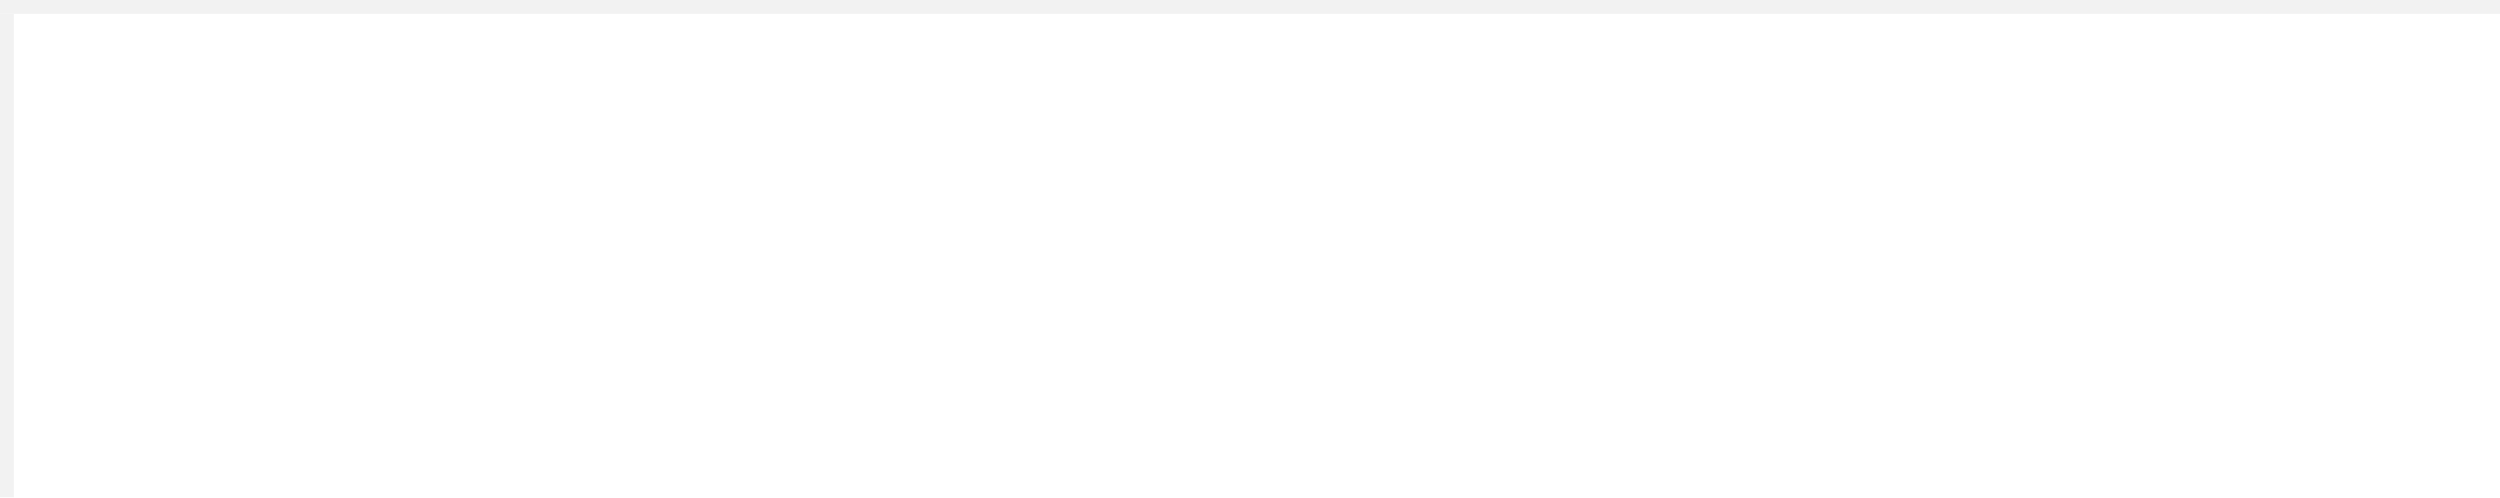
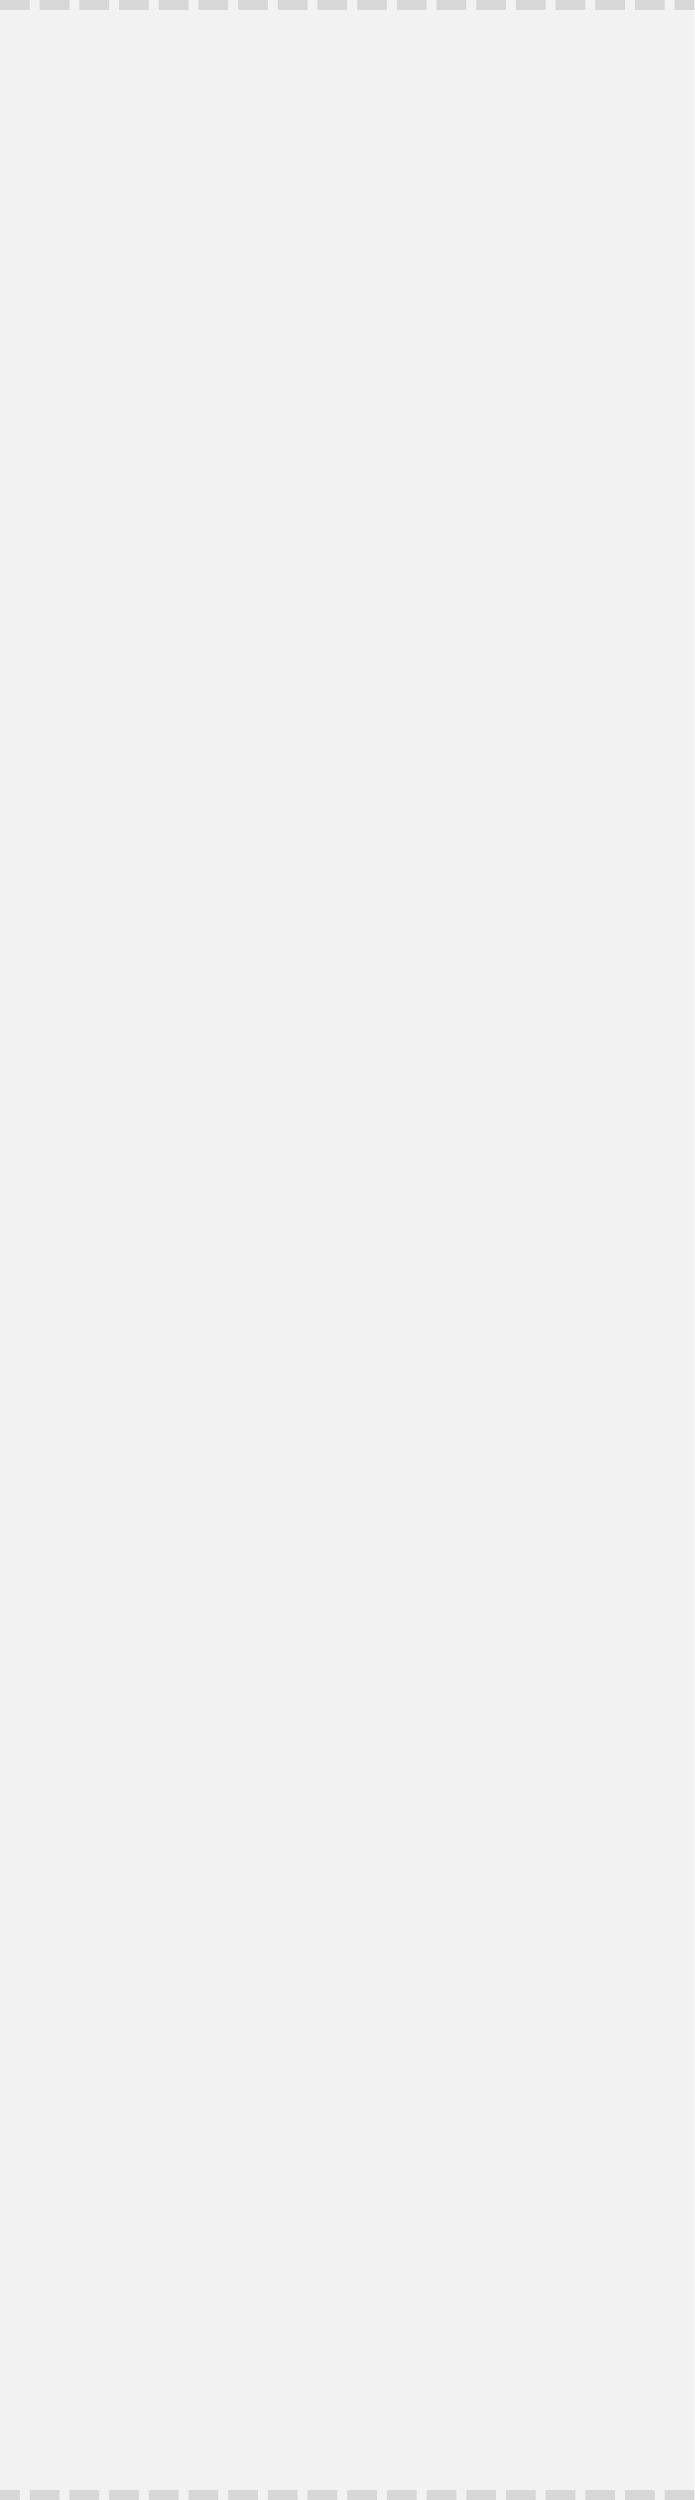
- <svg xmlns="http://www.w3.org/2000/svg" version="1.1" width="181px" height="36px" viewBox="794 108 181 36">
-   <path d="M 1 1  L 181 1  L 181 36  L 1 36  L 1 1  Z " fill-rule="nonzero" fill="rgba(255, 255, 255, 1)" stroke="none" transform="matrix(1 0 0 1 794 108 )" class="fill" />
-   <path d="M 0.5 1  L 0.5 36  " stroke-width="1" stroke-dasharray="0" stroke="rgba(242, 242, 242, 1)" fill="none" transform="matrix(1 0 0 1 794 108 )" class="stroke" />
-   <path d="M 0 0.5  L 181 0.5  " stroke-width="1" stroke-dasharray="0" stroke="rgba(242, 242, 242, 1)" fill="none" transform="matrix(1 0 0 1 794 108 )" class="stroke" />
+ <svg xmlns="http://www.w3.org/2000/svg" version="1.1" width="70px" height="252px">
+   <defs>
+     <pattern id="BGPattern" patternUnits="userSpaceOnUse" alignment="0 0" imageRepeat="None" />
+   </defs>
+   <g transform="matrix(1 0 0 1 -259 -700 )">
+     <path d="M 0 252  L 0 0  L 70 0  L 70 252  L 0 252  Z " fill-rule="nonzero" fill="rgba(242, 242, 242, 1)" stroke="none" transform="matrix(1 0 0 1 259 700 )" class="fill" />
+     <path d="M 70 251.5  L 0 251.5  M 0 0.5  L 70 0.5  " stroke-width="1" stroke-dasharray="3,1" stroke="rgba(215, 215, 215, 1)" fill="none" transform="matrix(1 0 0 1 259 700 )" class="stroke" />
+   </g>
</svg>
